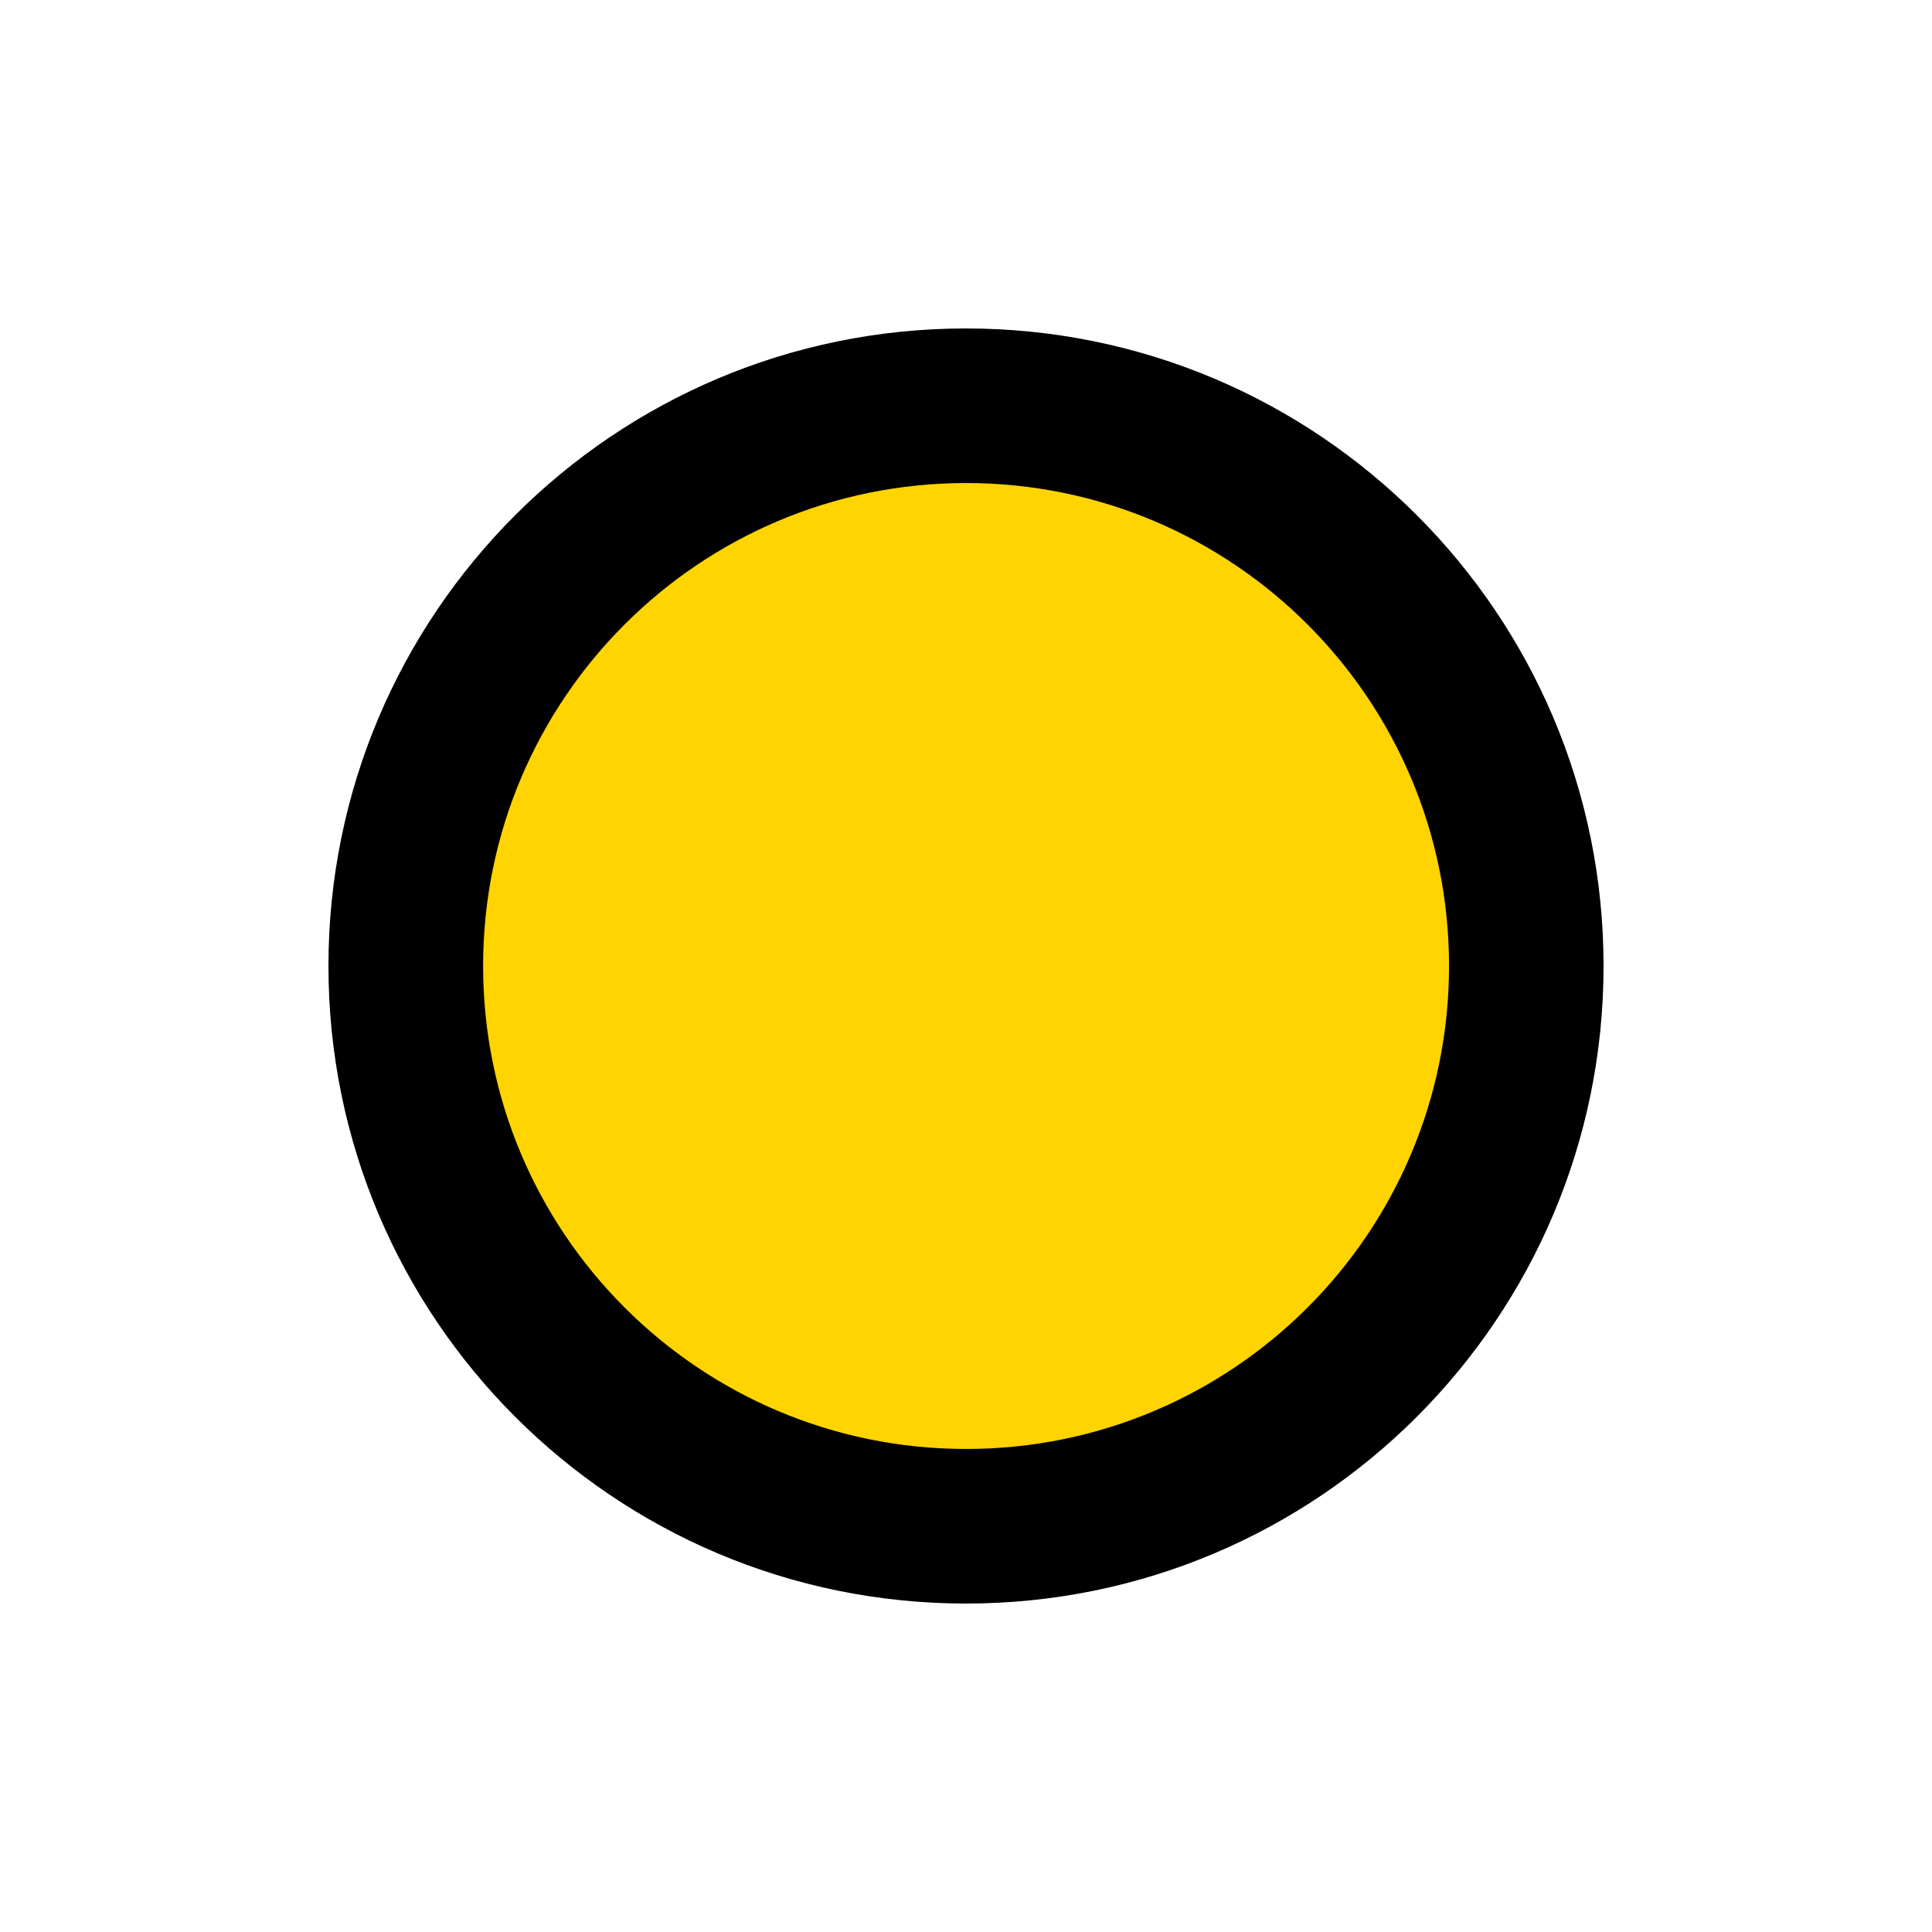
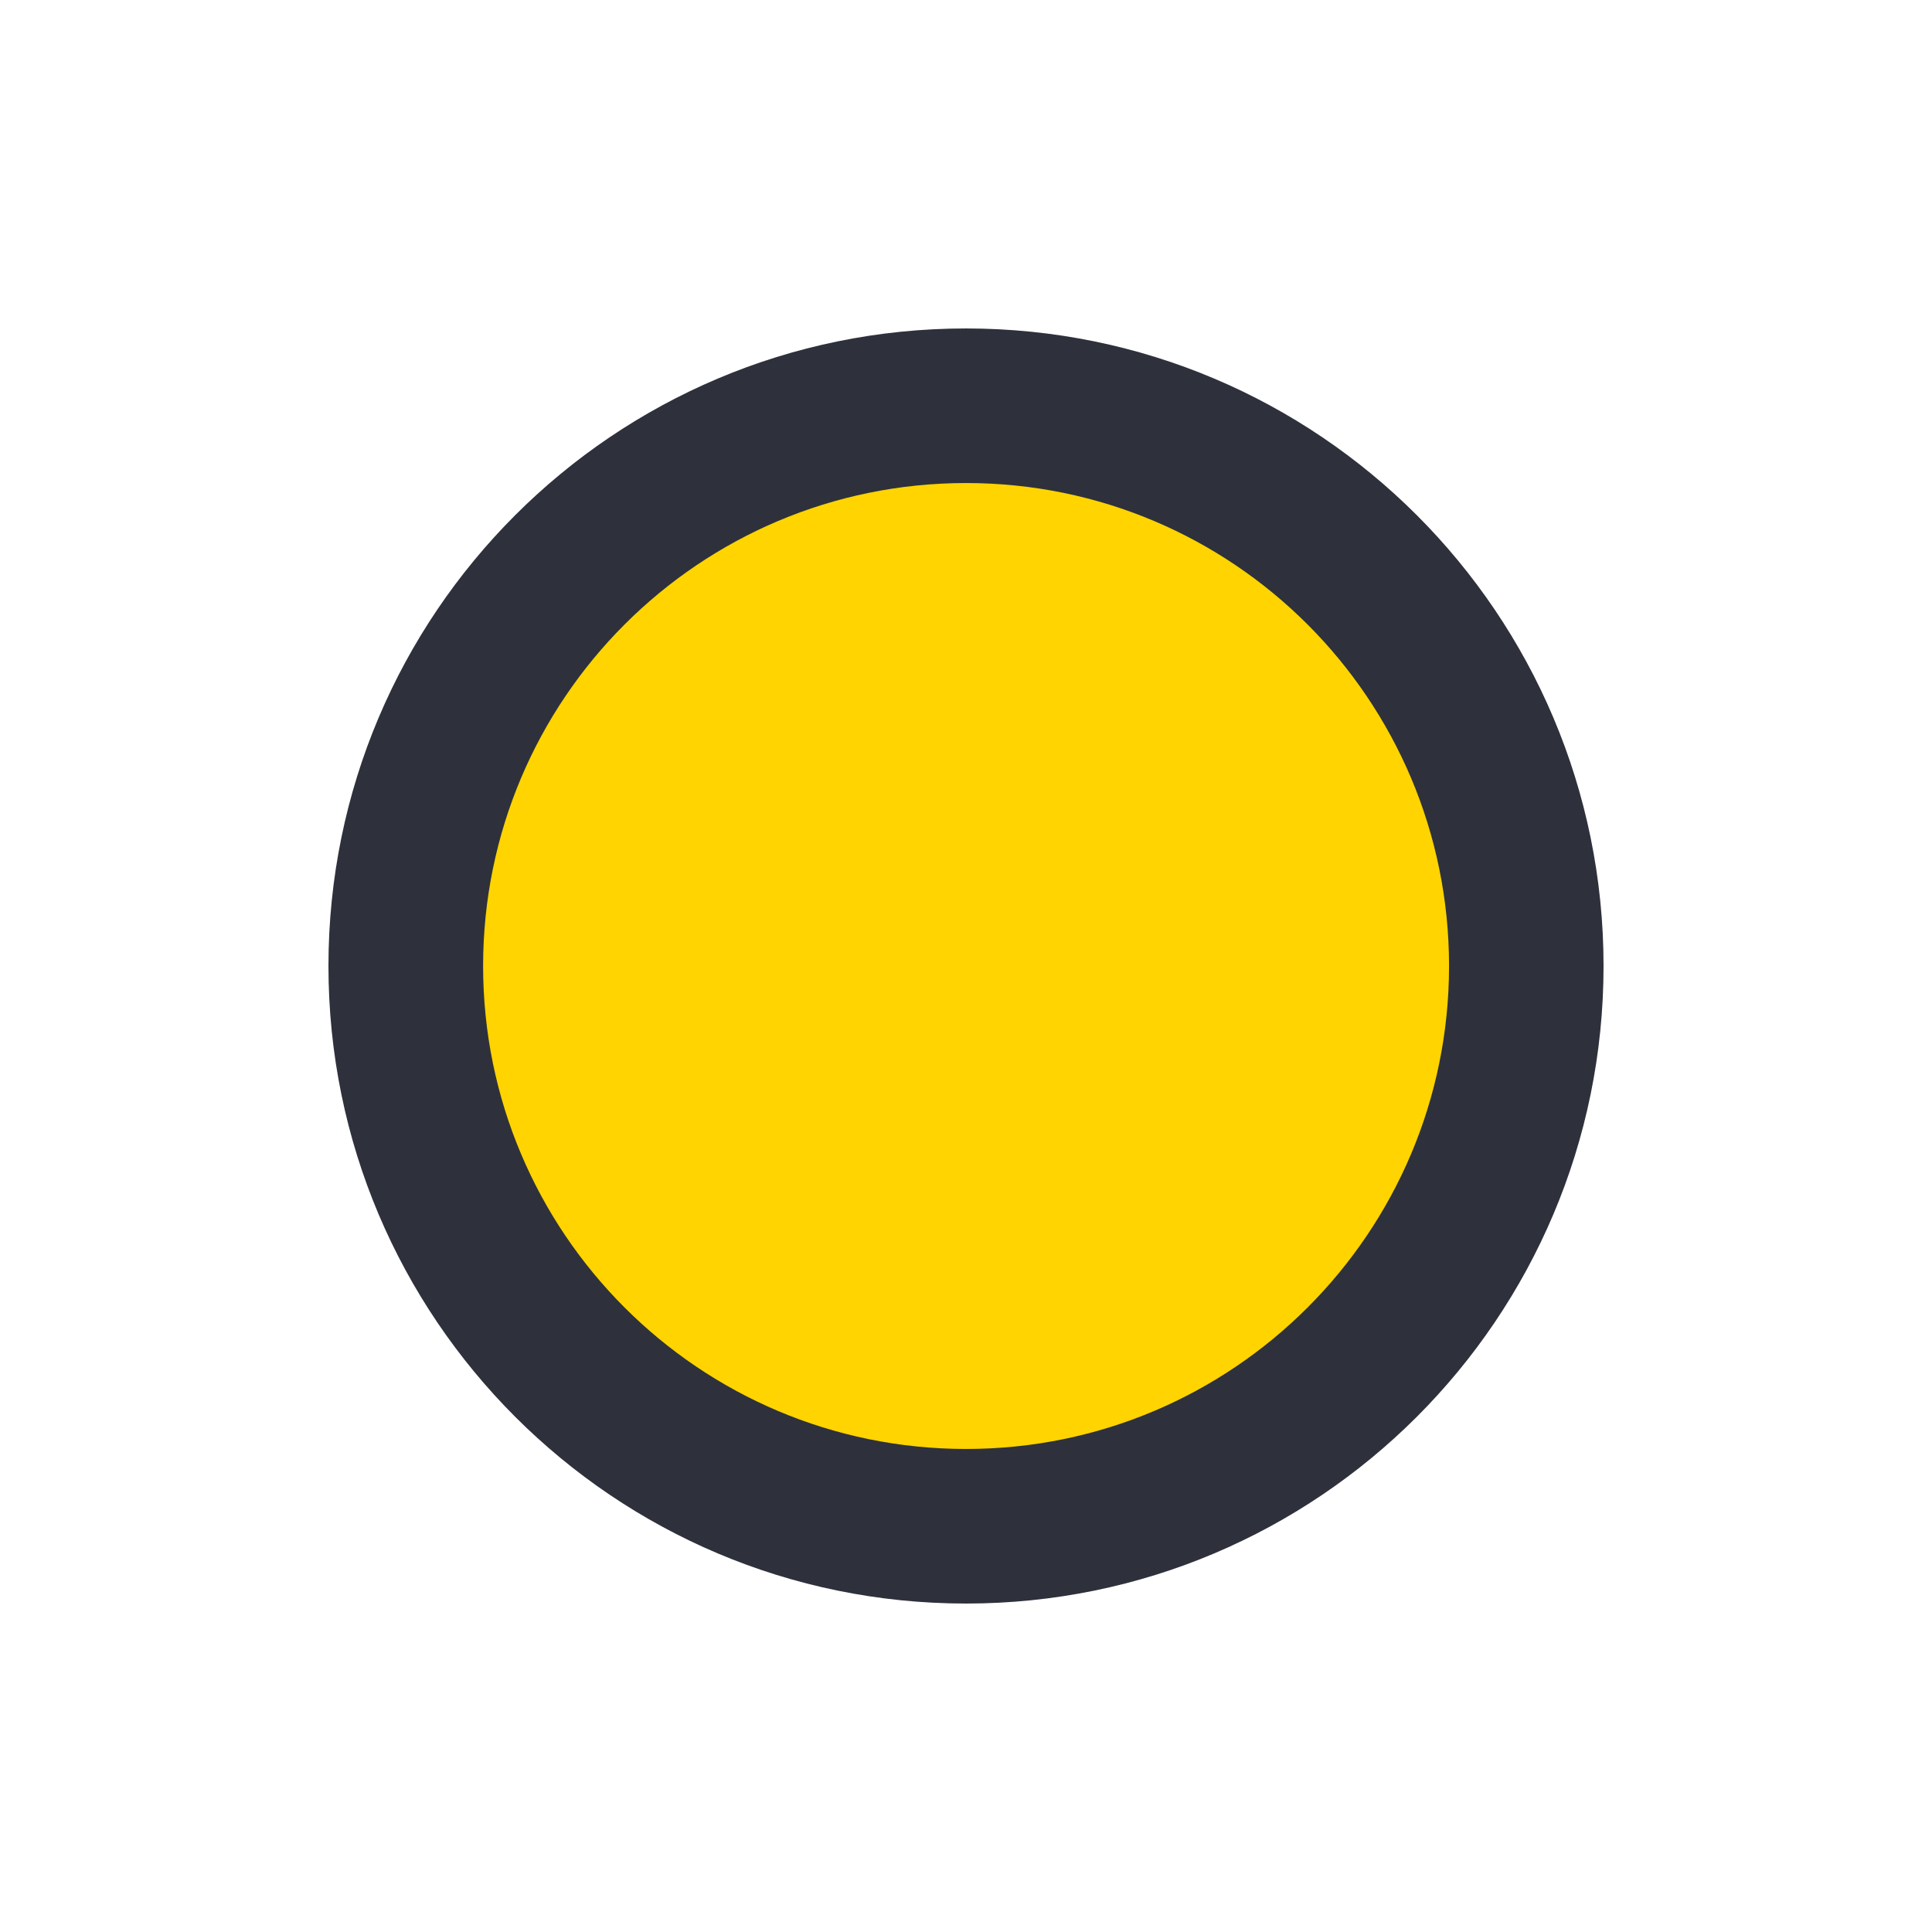
<svg xmlns="http://www.w3.org/2000/svg" width="100" height="100" version="1.1" viewBox="0 0 26.458 26.458">
-   <path d="m21.96 13.229a8.731 8.731 0 0 1-8.731 8.731 8.731 8.731 0 0 1-8.731-8.731 8.731 8.731 0 0 1 8.731-8.731 8.731 8.731 0 0 1 8.731 8.731z" stroke-linejoin="round" stroke-width="1.599" style="paint-order:fill markers stroke" />
+   <path d="m21.96 13.229a8.731 8.731 0 0 1-8.731 8.731 8.731 8.731 0 0 1-8.731-8.731 8.731 8.731 0 0 1 8.731-8.731 8.731 8.731 0 0 1 8.731 8.731z" fill="#2e313b" stroke-linejoin="round" stroke-width="1.599" style="paint-order:fill markers stroke" />
  <path d="m19.844 13.229a6.614 6.614 0 0 1-6.614 6.614 6.614 6.614 0 0 1-6.614-6.614 6.614 6.614 0 0 1 6.614-6.614 6.614 6.614 0 0 1 6.614 6.614z" fill="#ffd400" stroke-linejoin="bevel" stroke-width=".187" style="paint-order:fill markers stroke" />
</svg>
